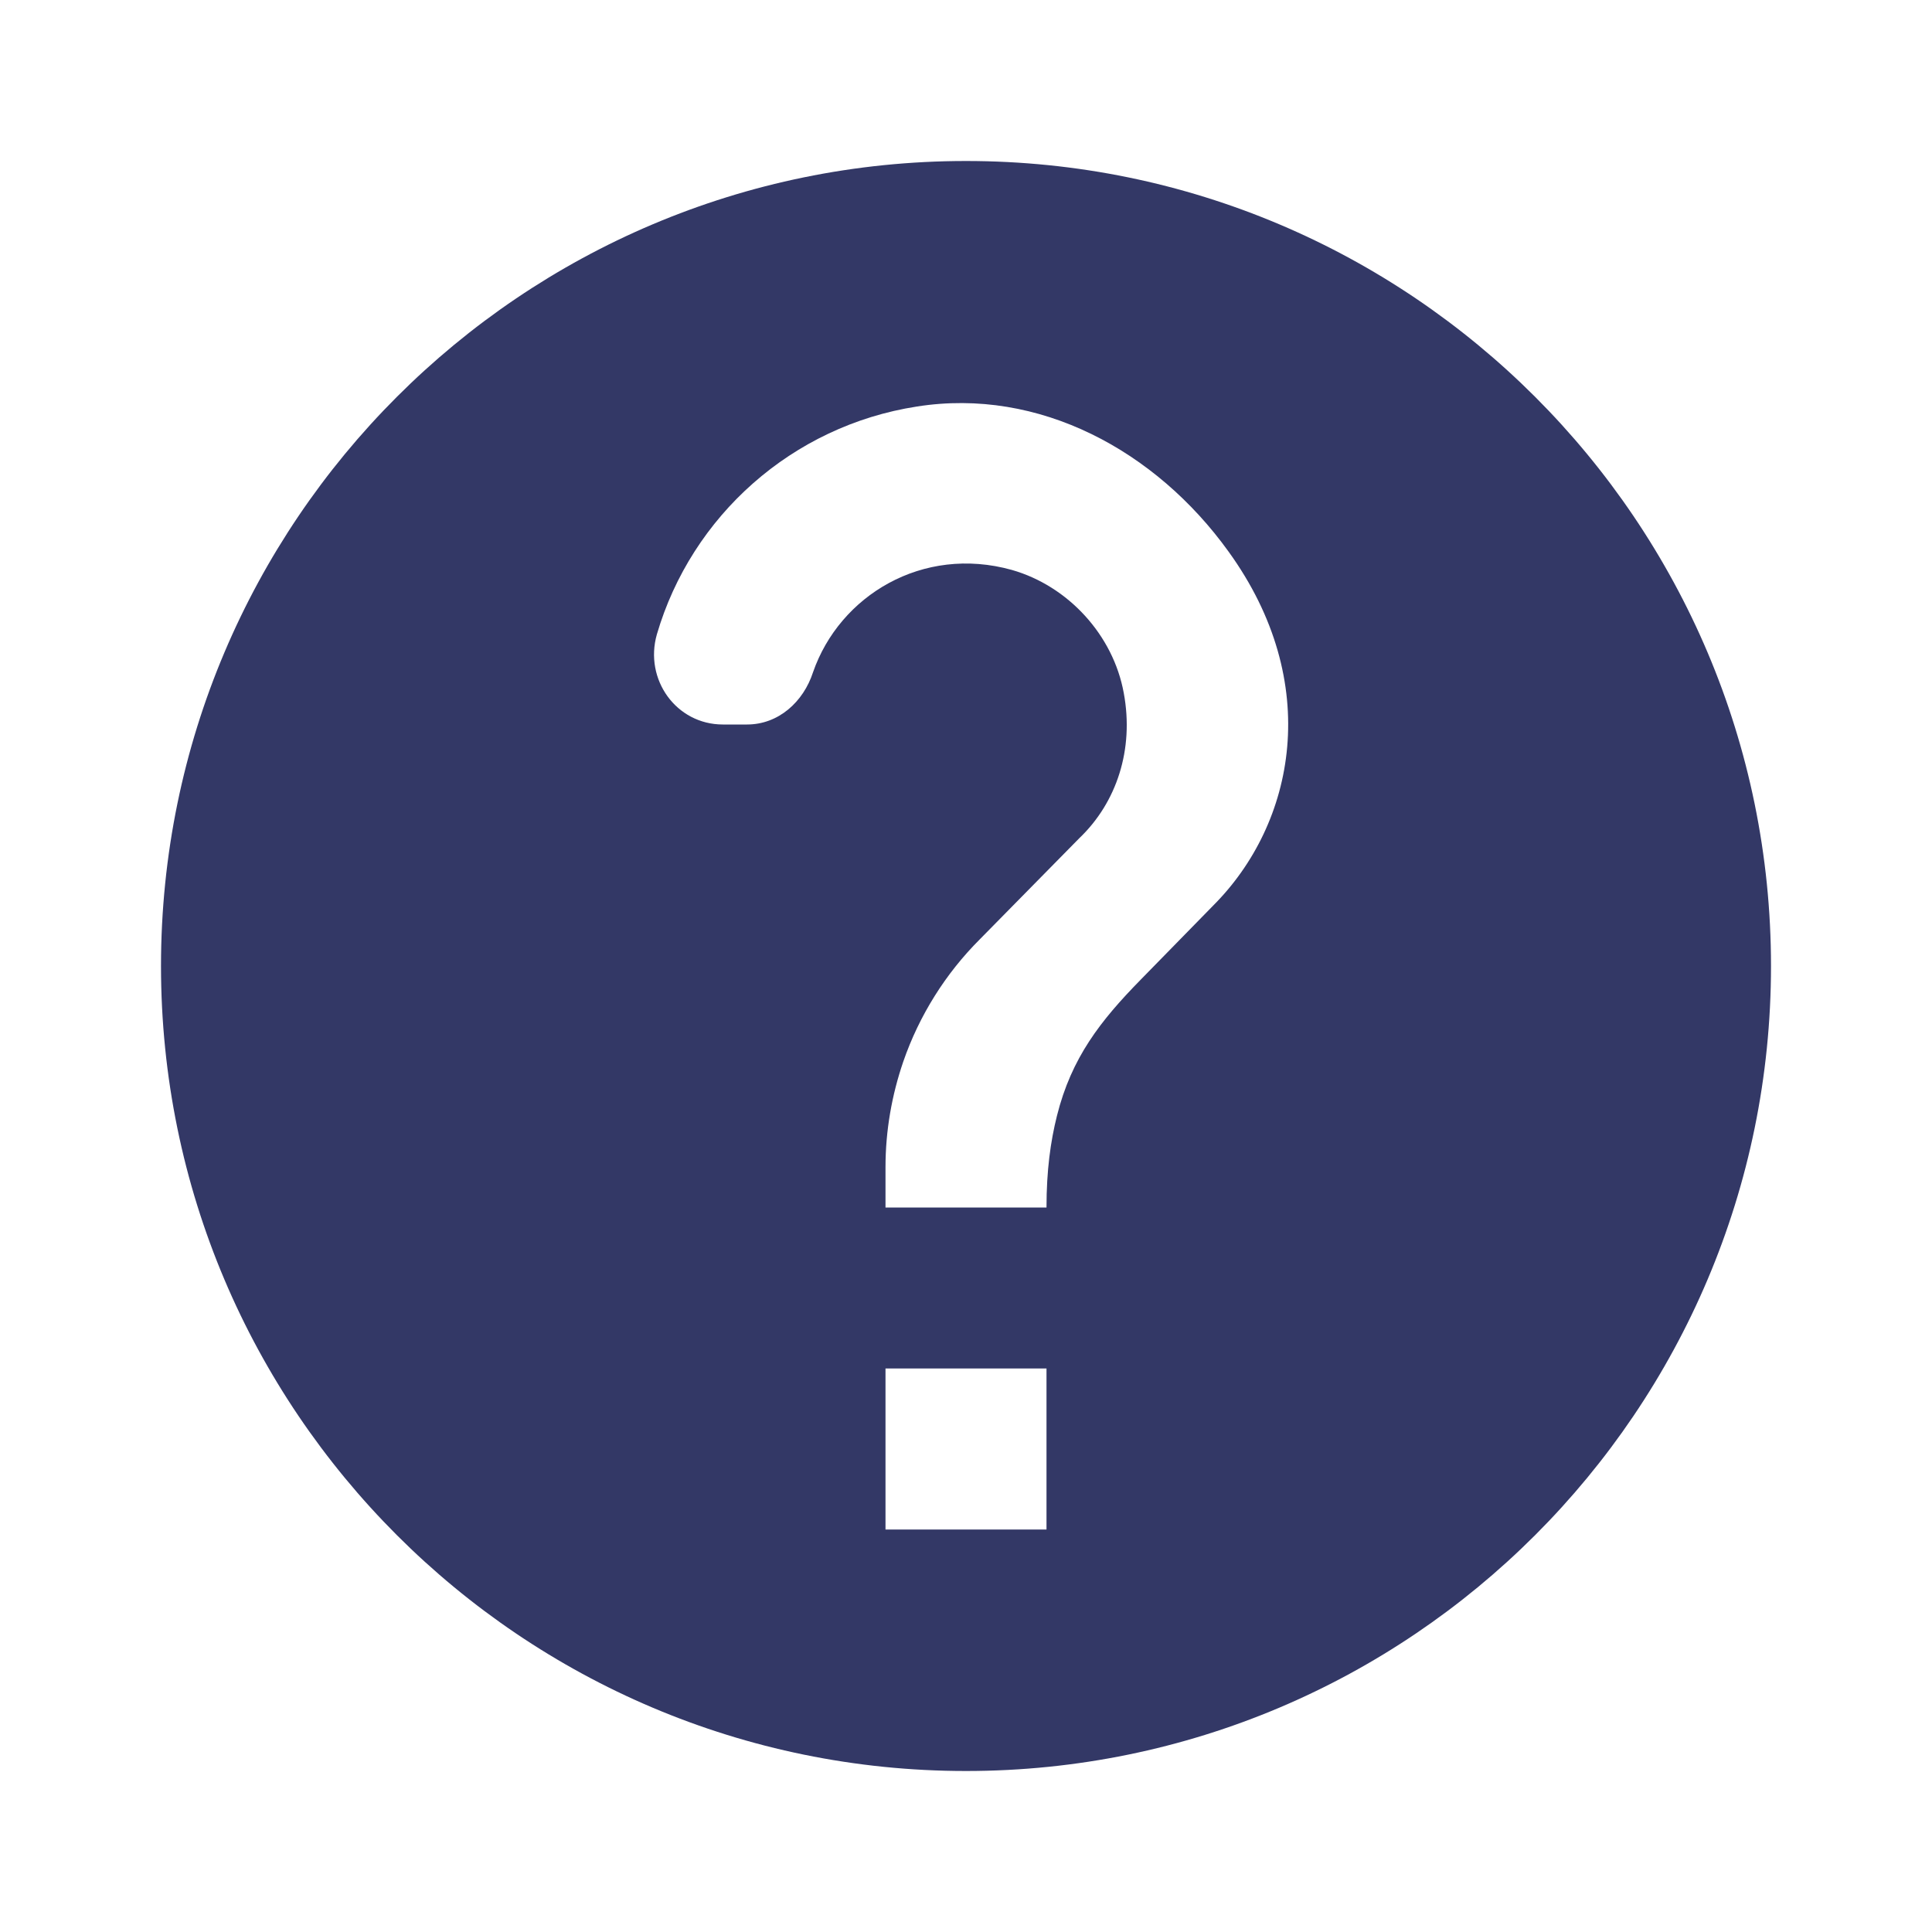
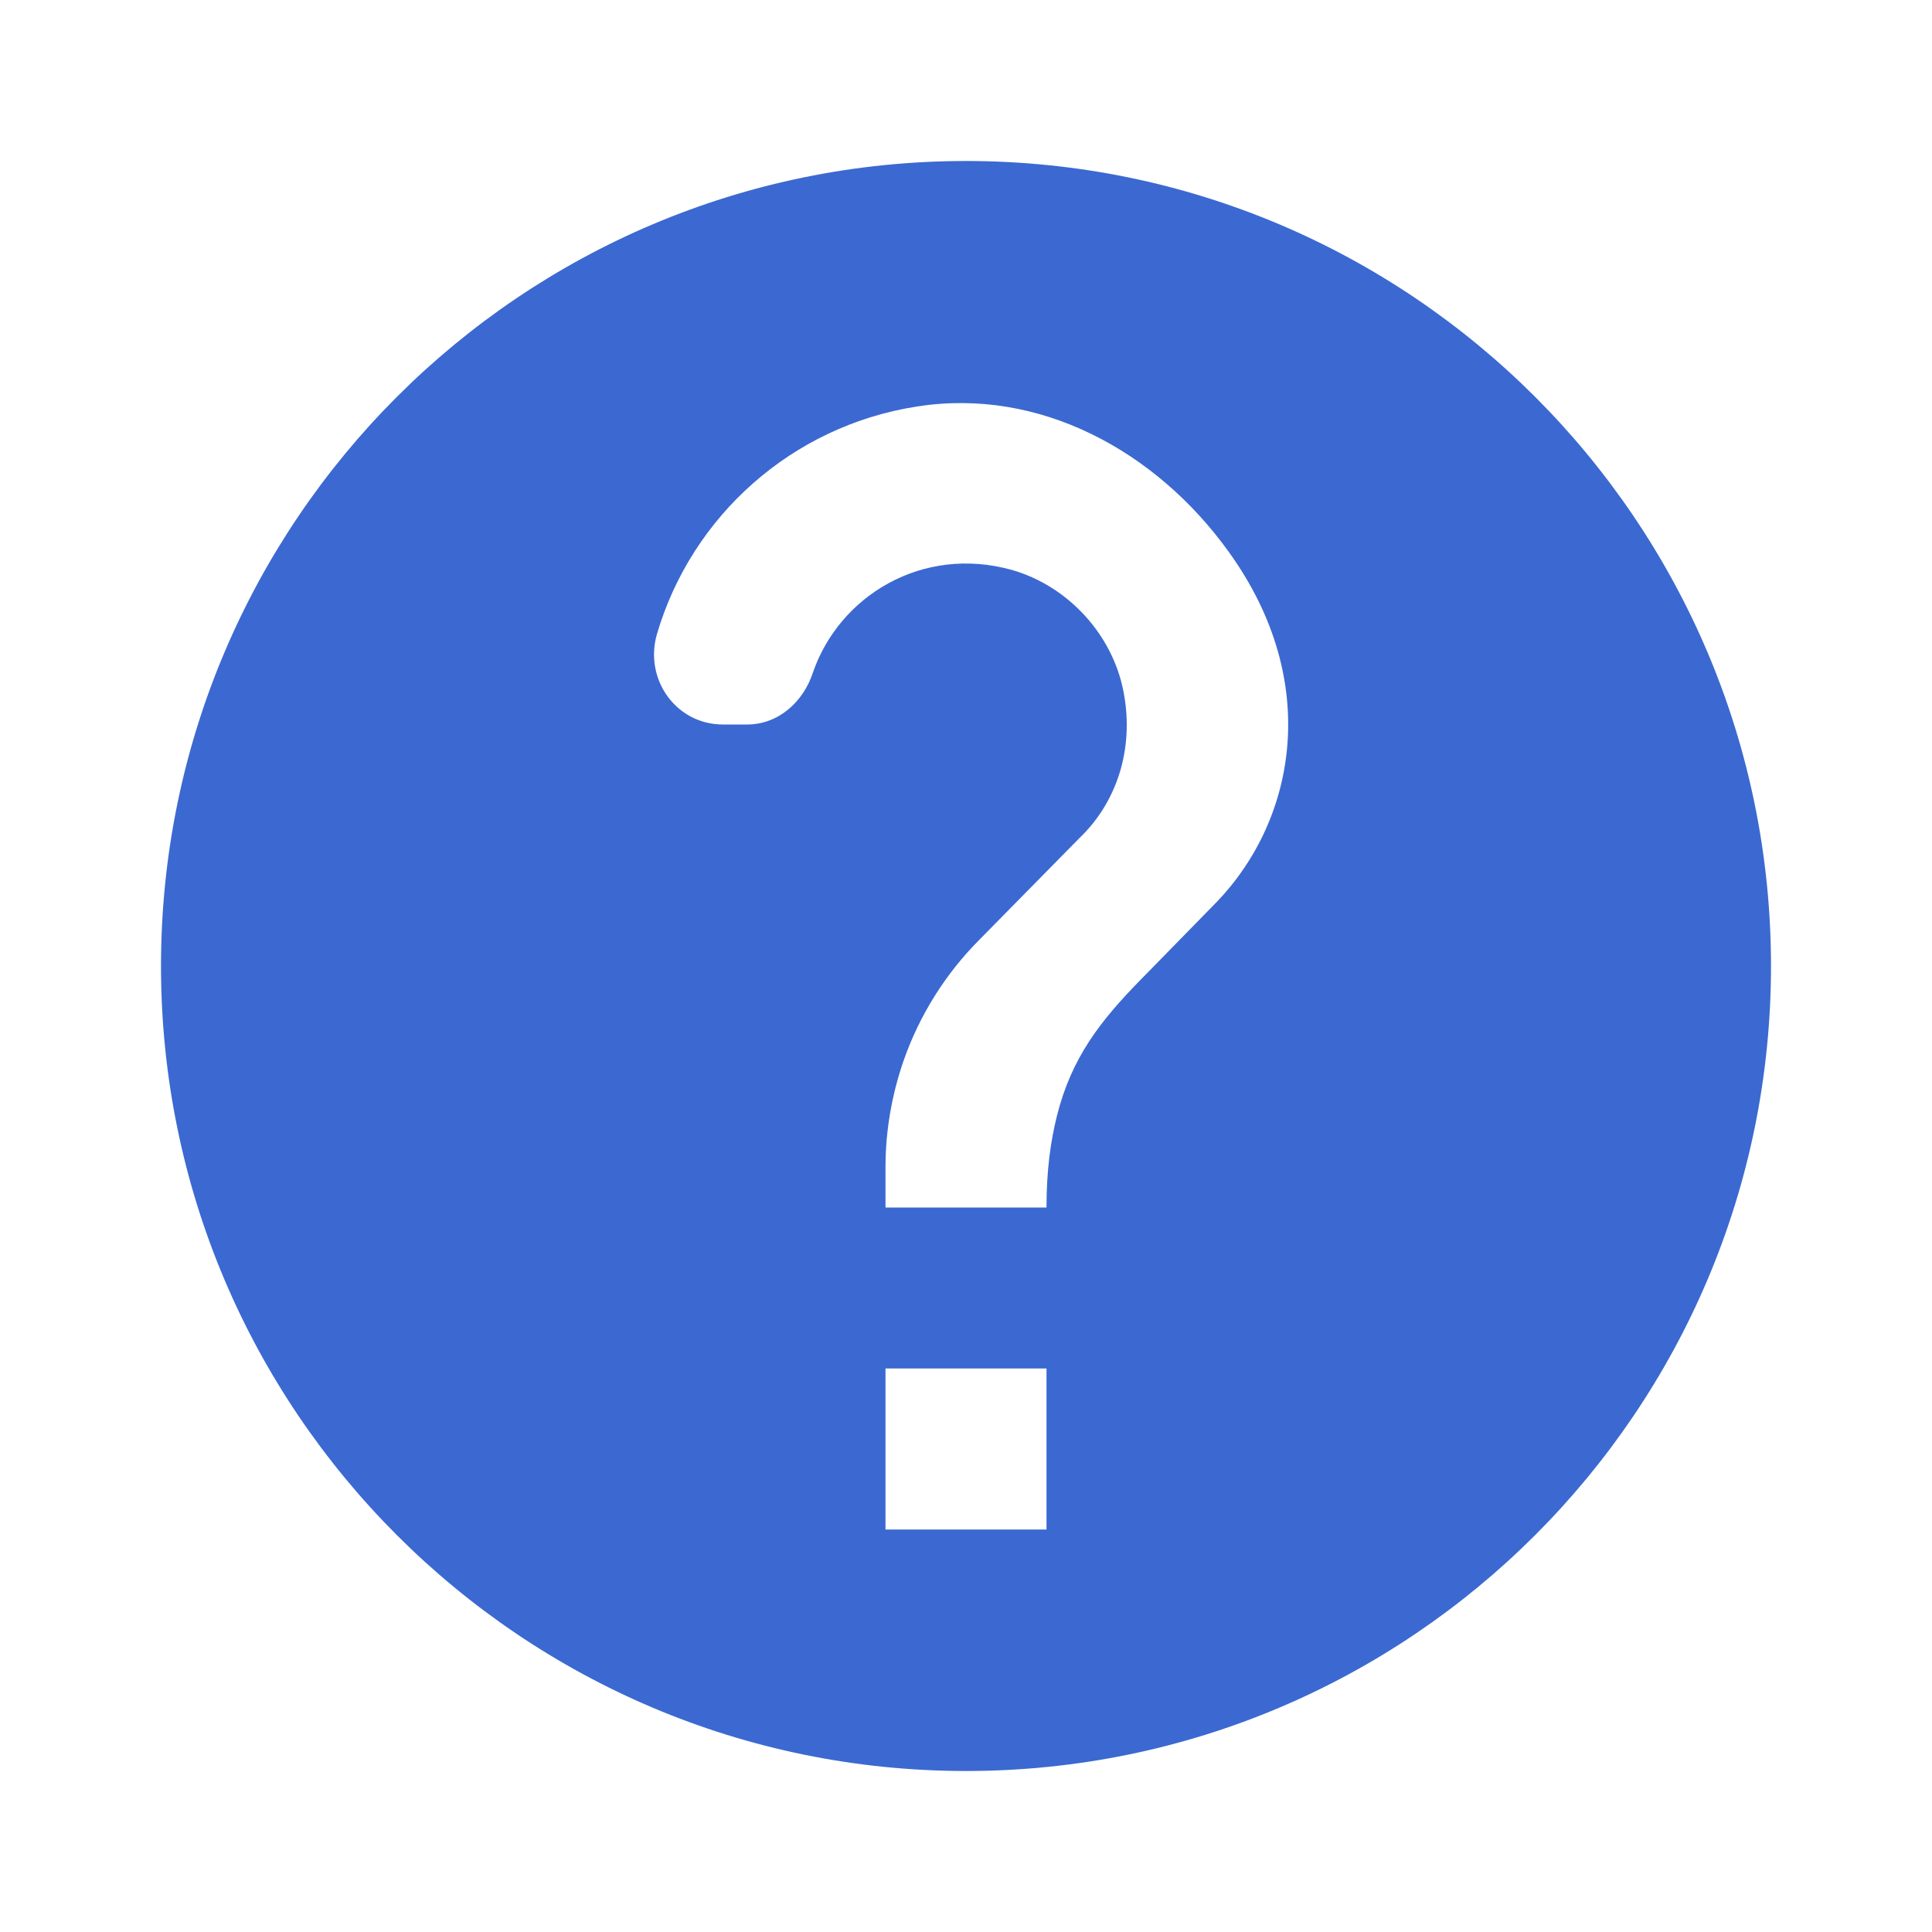
- <svg xmlns="http://www.w3.org/2000/svg" width="24" height="24" viewBox="0 0 24 24" fill="#333866">
+ <svg xmlns="http://www.w3.org/2000/svg" width="24" height="24" viewBox="0 0 24 24" fill="#3B69D1">
  <path d="M12 2C6.48 2 2 6.48 2 12C2 17.52 6.48 22 12 22C17.52 22 22 17.52 22 12C22 6.48 17.52 2 12 2ZM13 19H11V17H13V19ZM15.07 11.25L14.17 12.17C13.67 12.68 13.31 13.14 13.13 13.86C13.05 14.18 13 14.54 13 15H11V14.5C11 14.04 11.08 13.6 11.22 13.19C11.42 12.61 11.75 12.09 12.17 11.67L13.41 10.41C13.87 9.97 14.09 9.31 13.96 8.61C13.83 7.89 13.27 7.28 12.57 7.08C11.46 6.77 10.43 7.4 10.1 8.35C9.98 8.72 9.67 9 9.28 9H8.98C8.4 9 8 8.44 8.16 7.88C8.59 6.41 9.84 5.29 11.39 5.05C12.91 4.81 14.36 5.6 15.26 6.85C16.44 8.48 16.09 10.23 15.07 11.25Z" fill="inherit" />
</svg>
